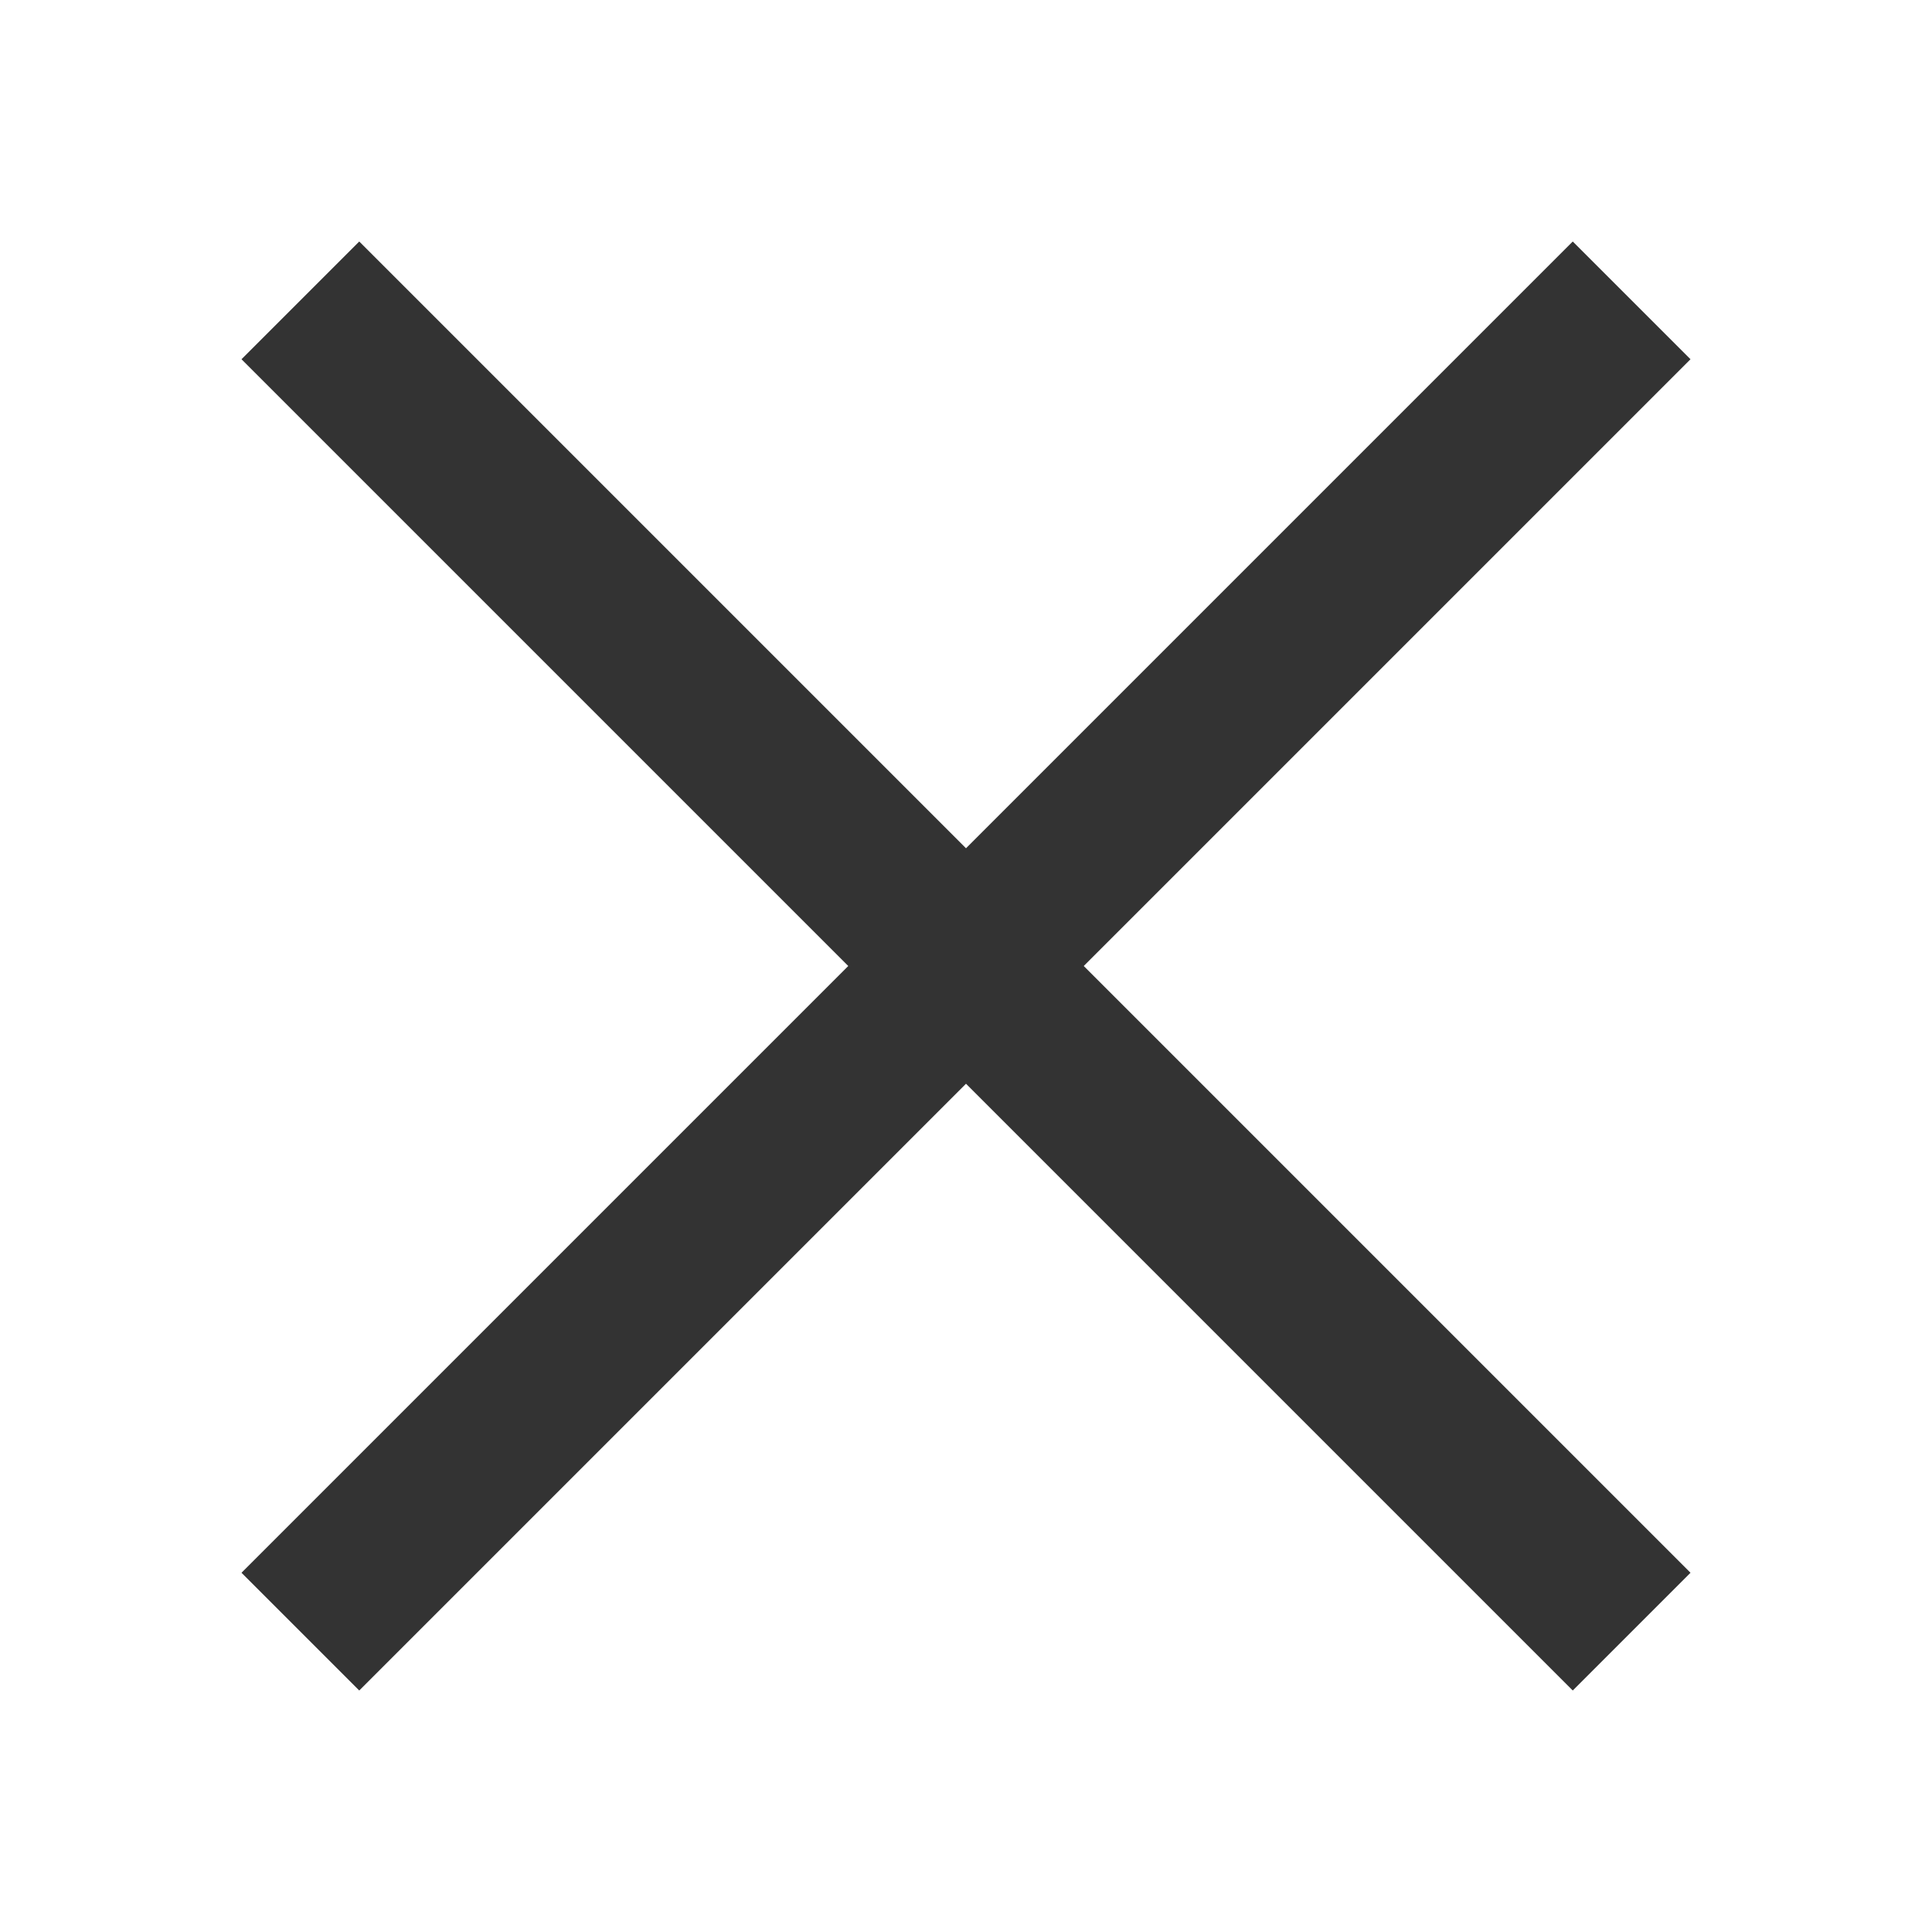
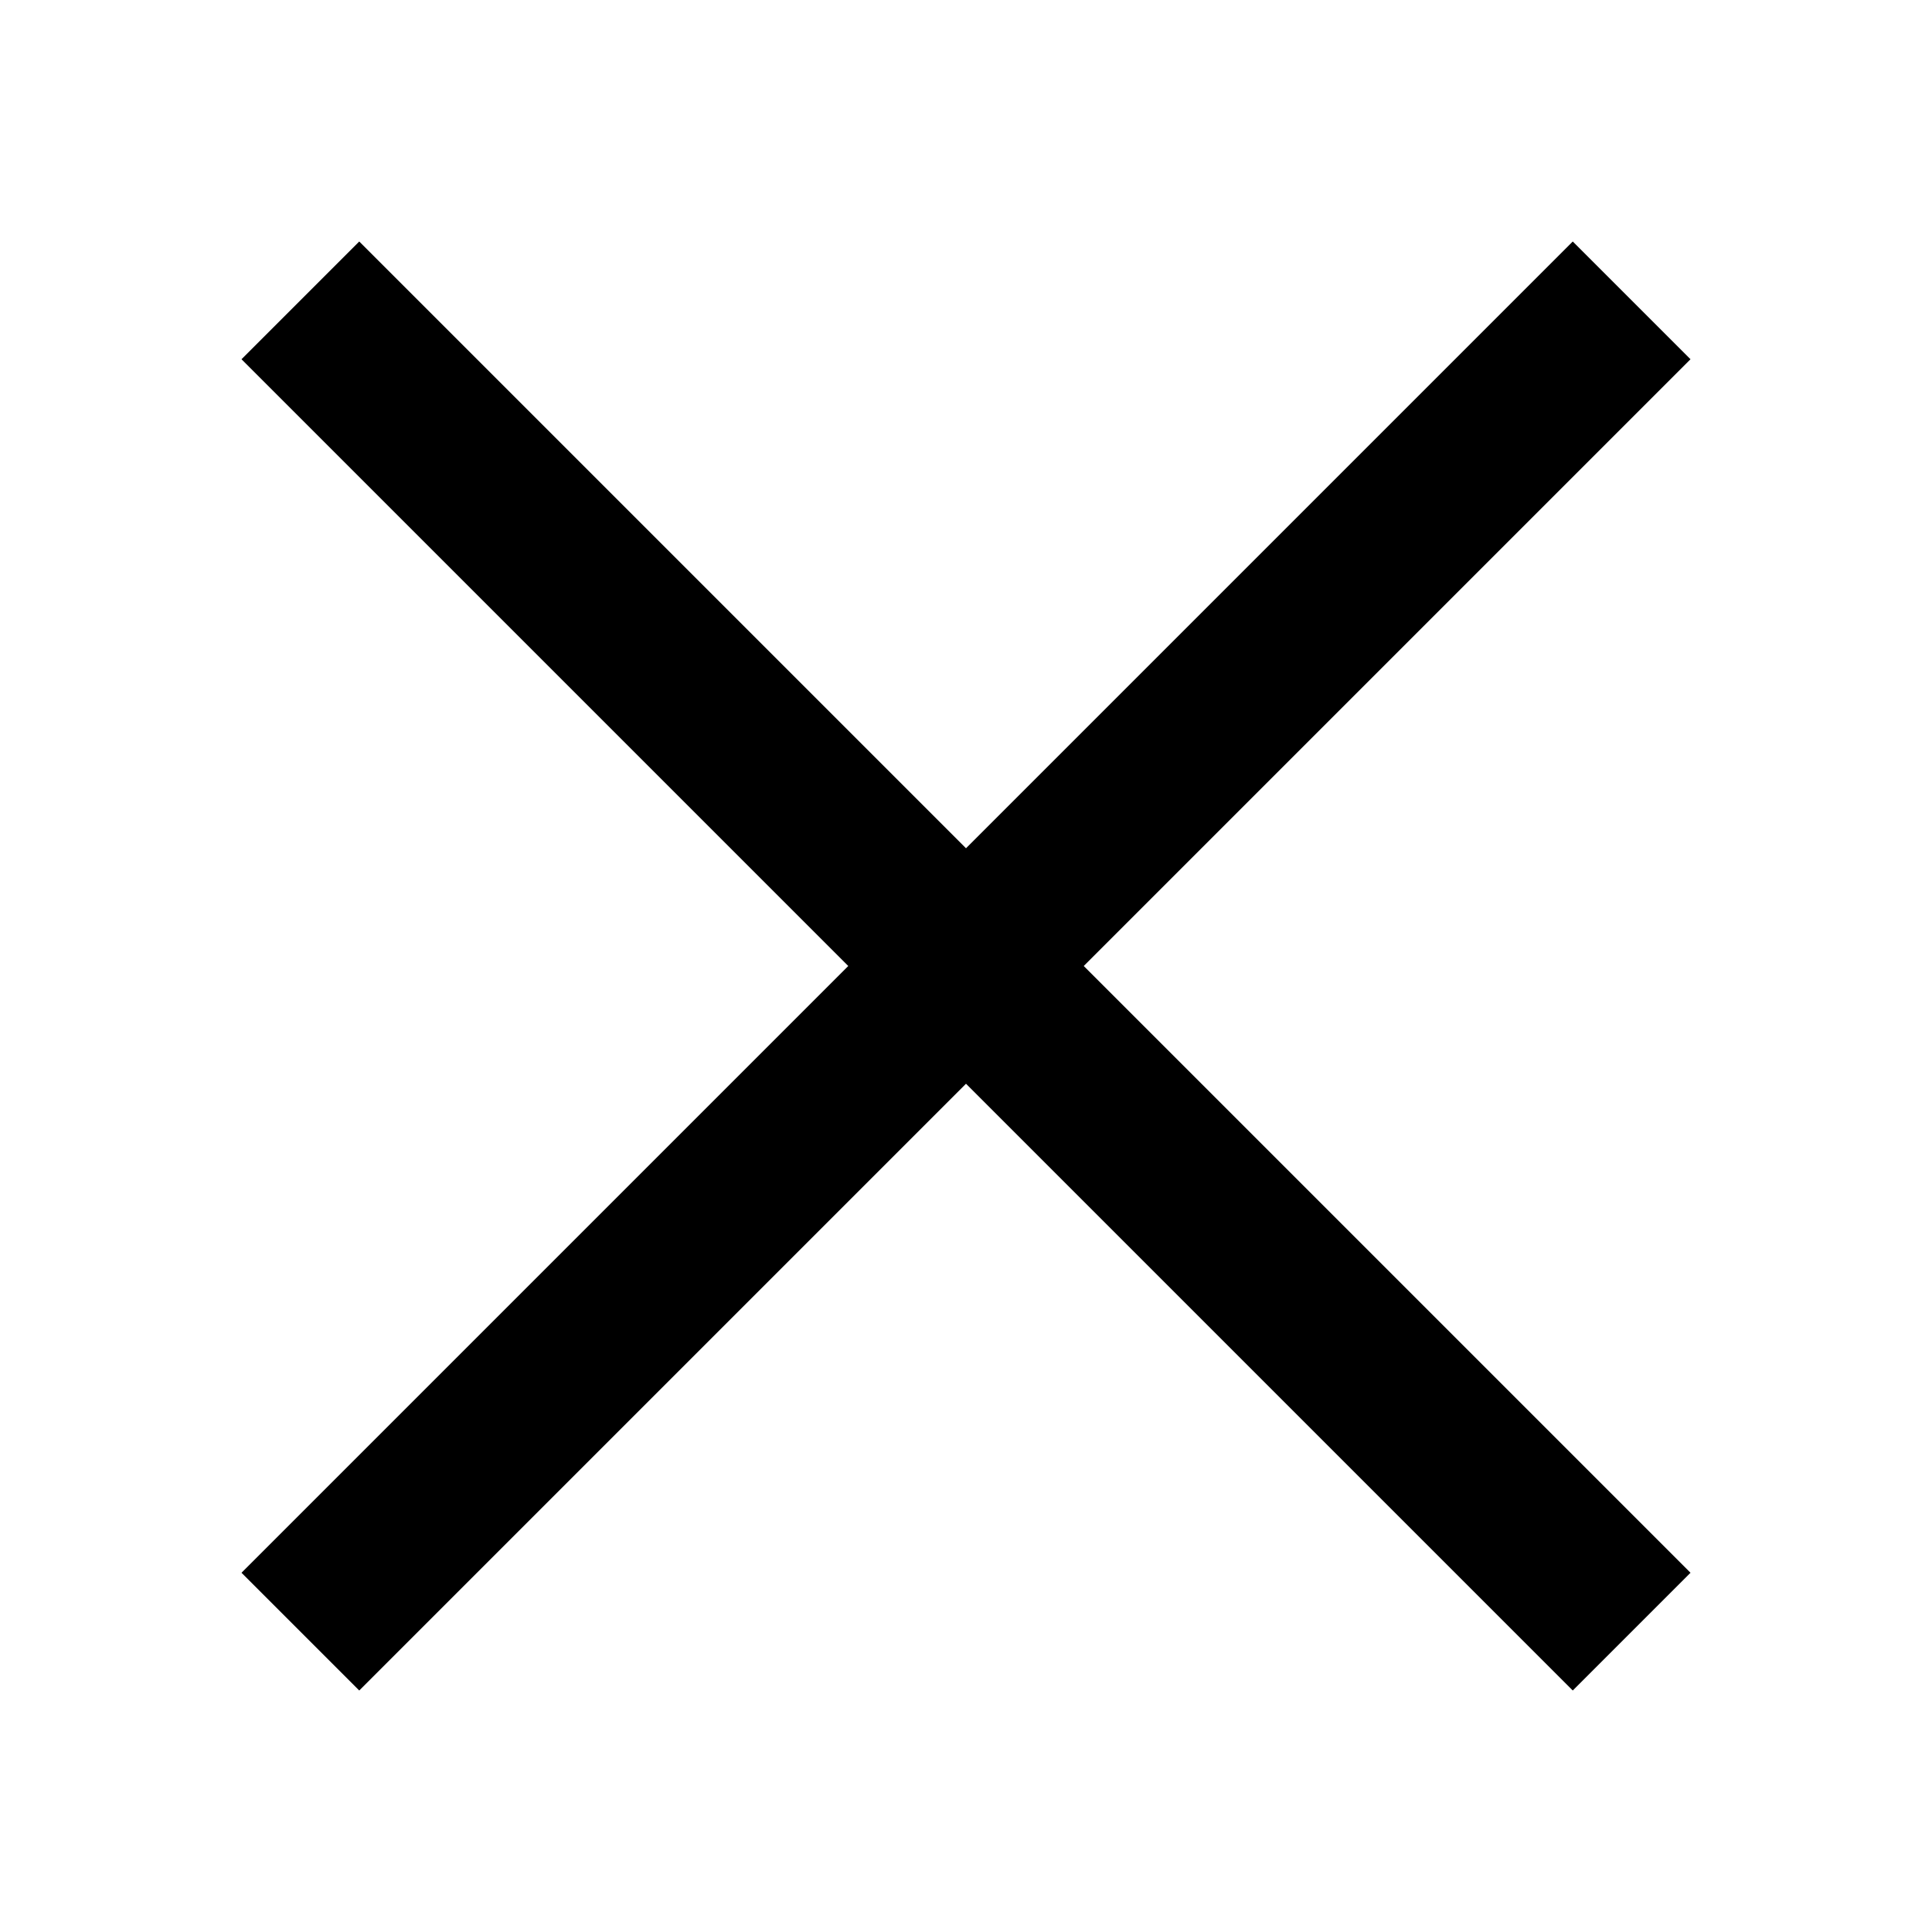
- <svg xmlns="http://www.w3.org/2000/svg" width="16" height="16" viewBox="0 0 16 16" fill="none">
-   <path fill-rule="evenodd" clip-rule="evenodd" d="M7.025 8L2 2.975L2.975 2L8 7.025L13.025 2L14 2.975L8.975 8L14 13.025L13.025 14L8 8.975L2.975 14L2 13.025L7.025 8Z" fill="#333333" />
+ <svg xmlns="http://www.w3.org/2000/svg" width="16" height="16" viewBox="0 0 16 16" fill="currentColor">
+   <path fill-rule="evenodd" clip-rule="evenodd" d="M7.025 8L2 2.975L2.975 2L8 7.025L13.025 2L14 2.975L8.975 8L14 13.025L13.025 14L8 8.975L2.975 14L2 13.025L7.025 8Z" fill="currentColor" />
</svg>
